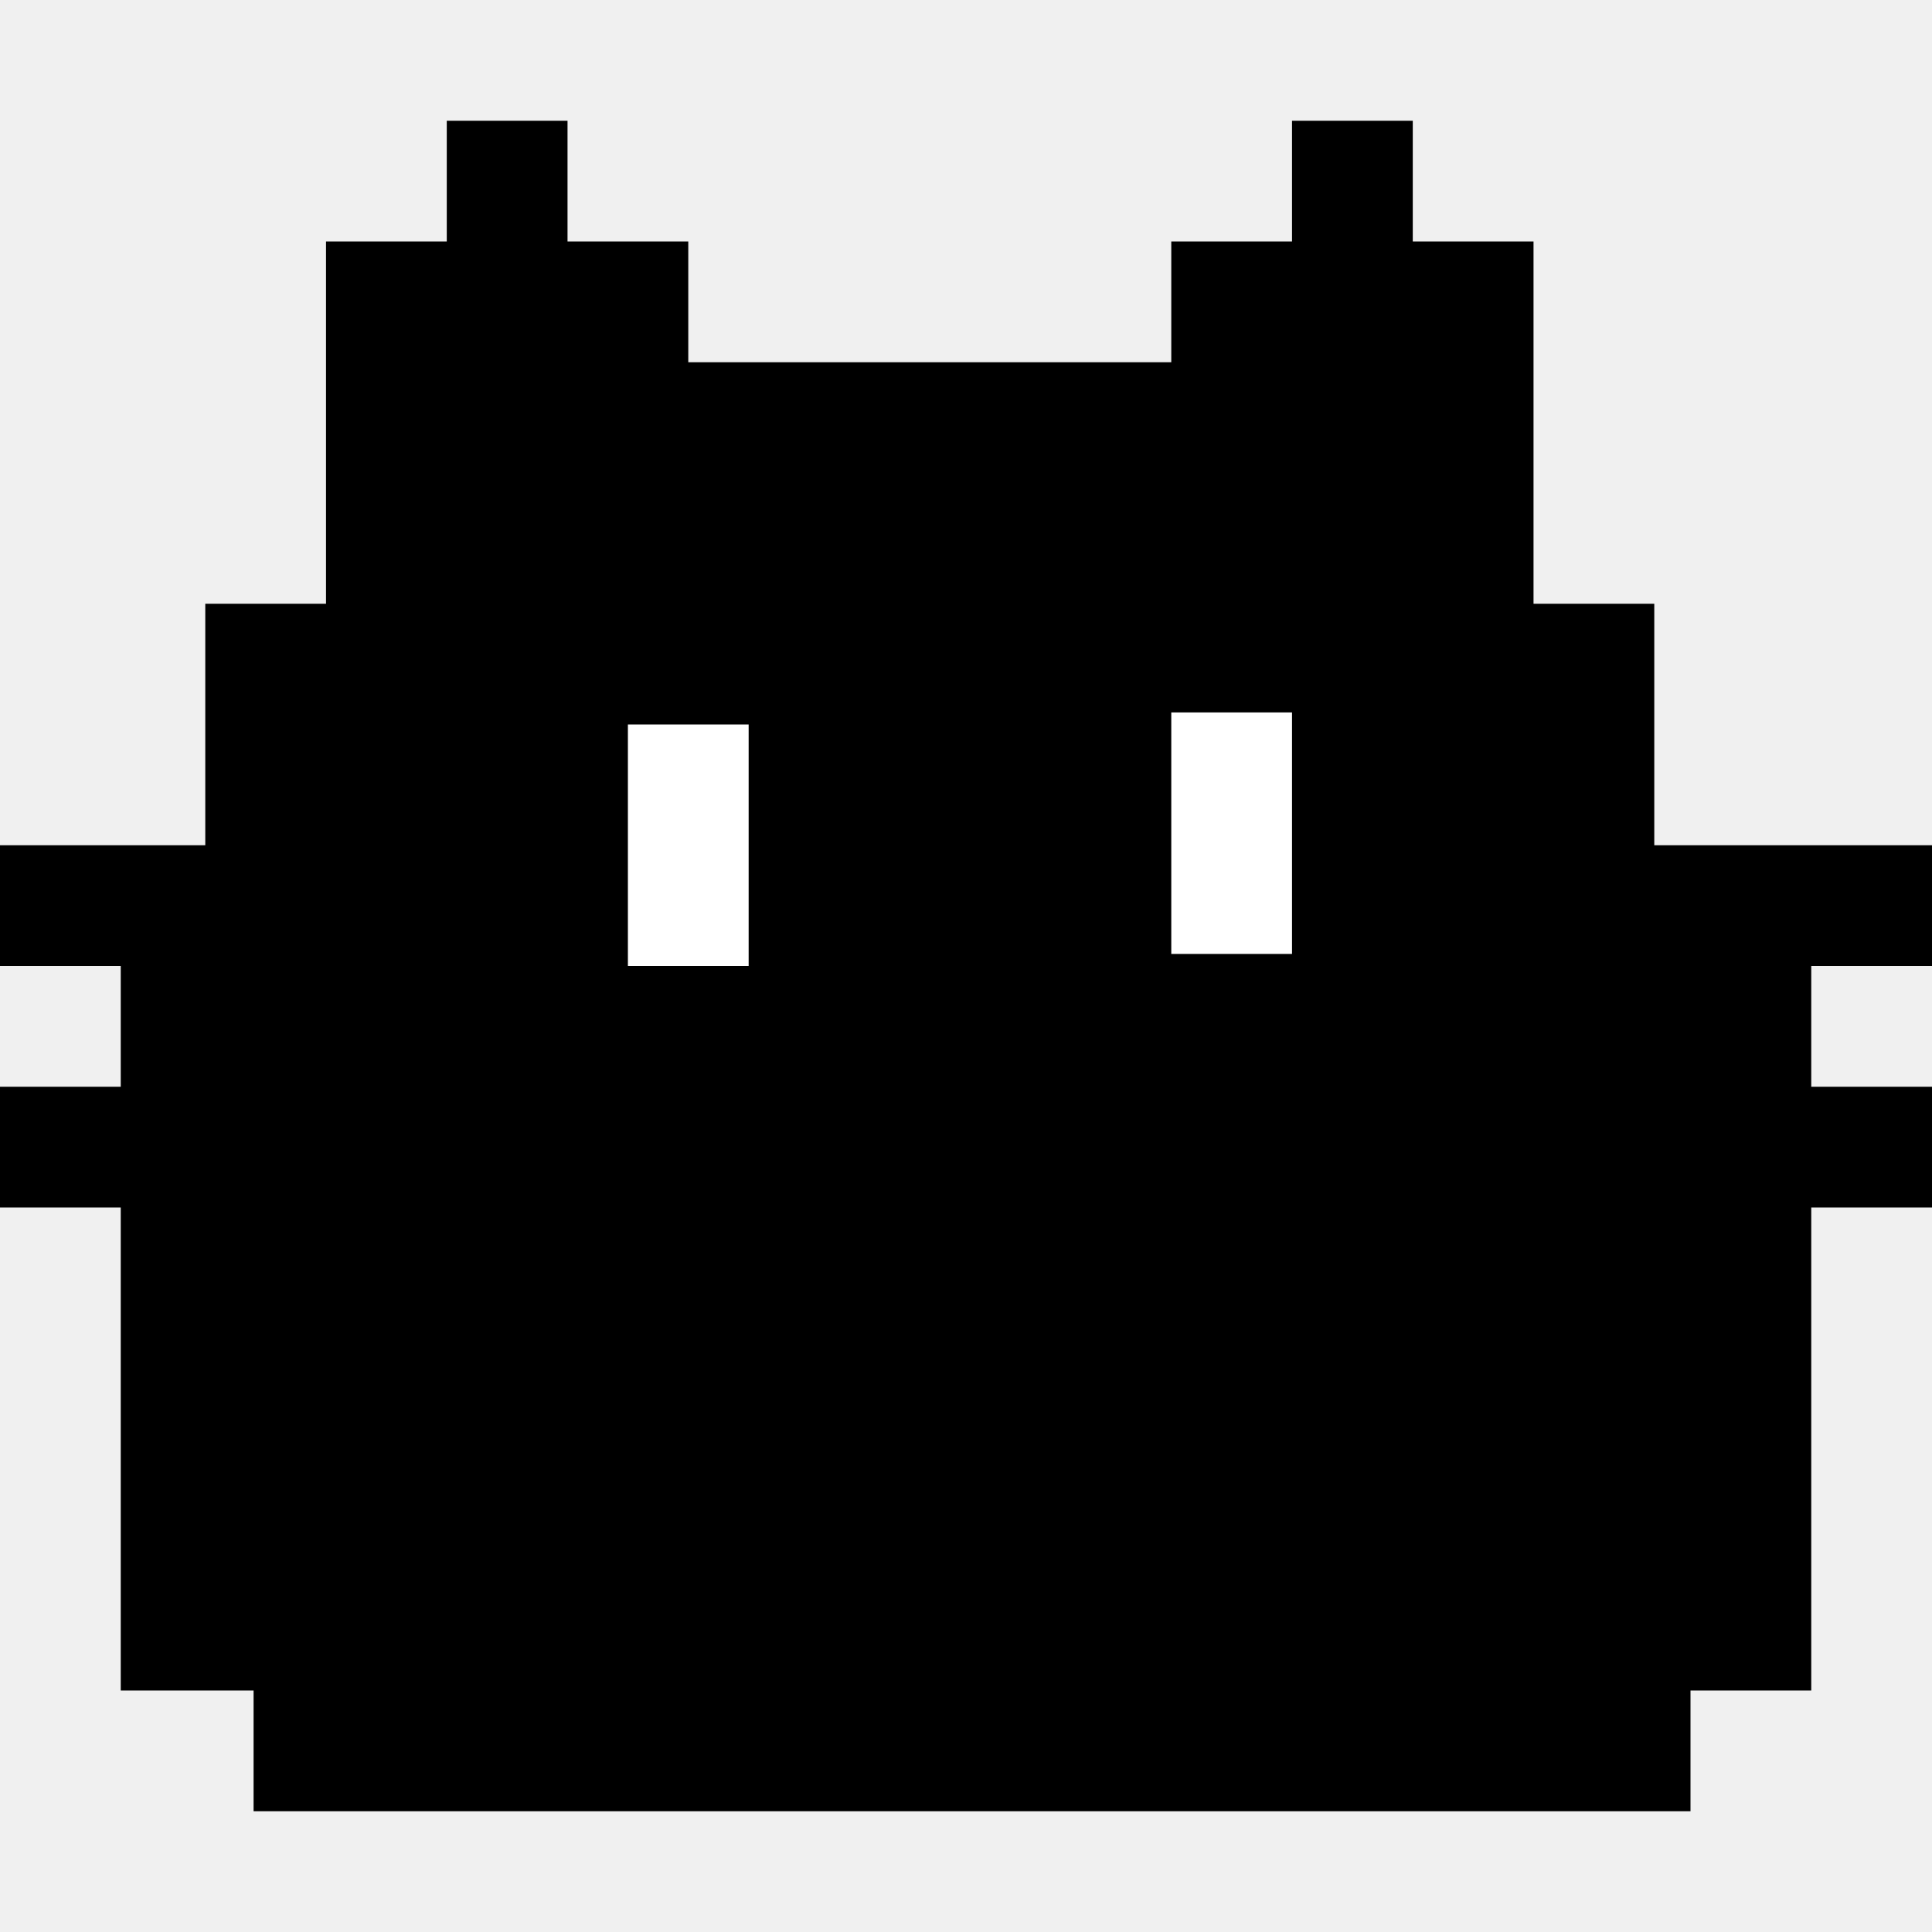
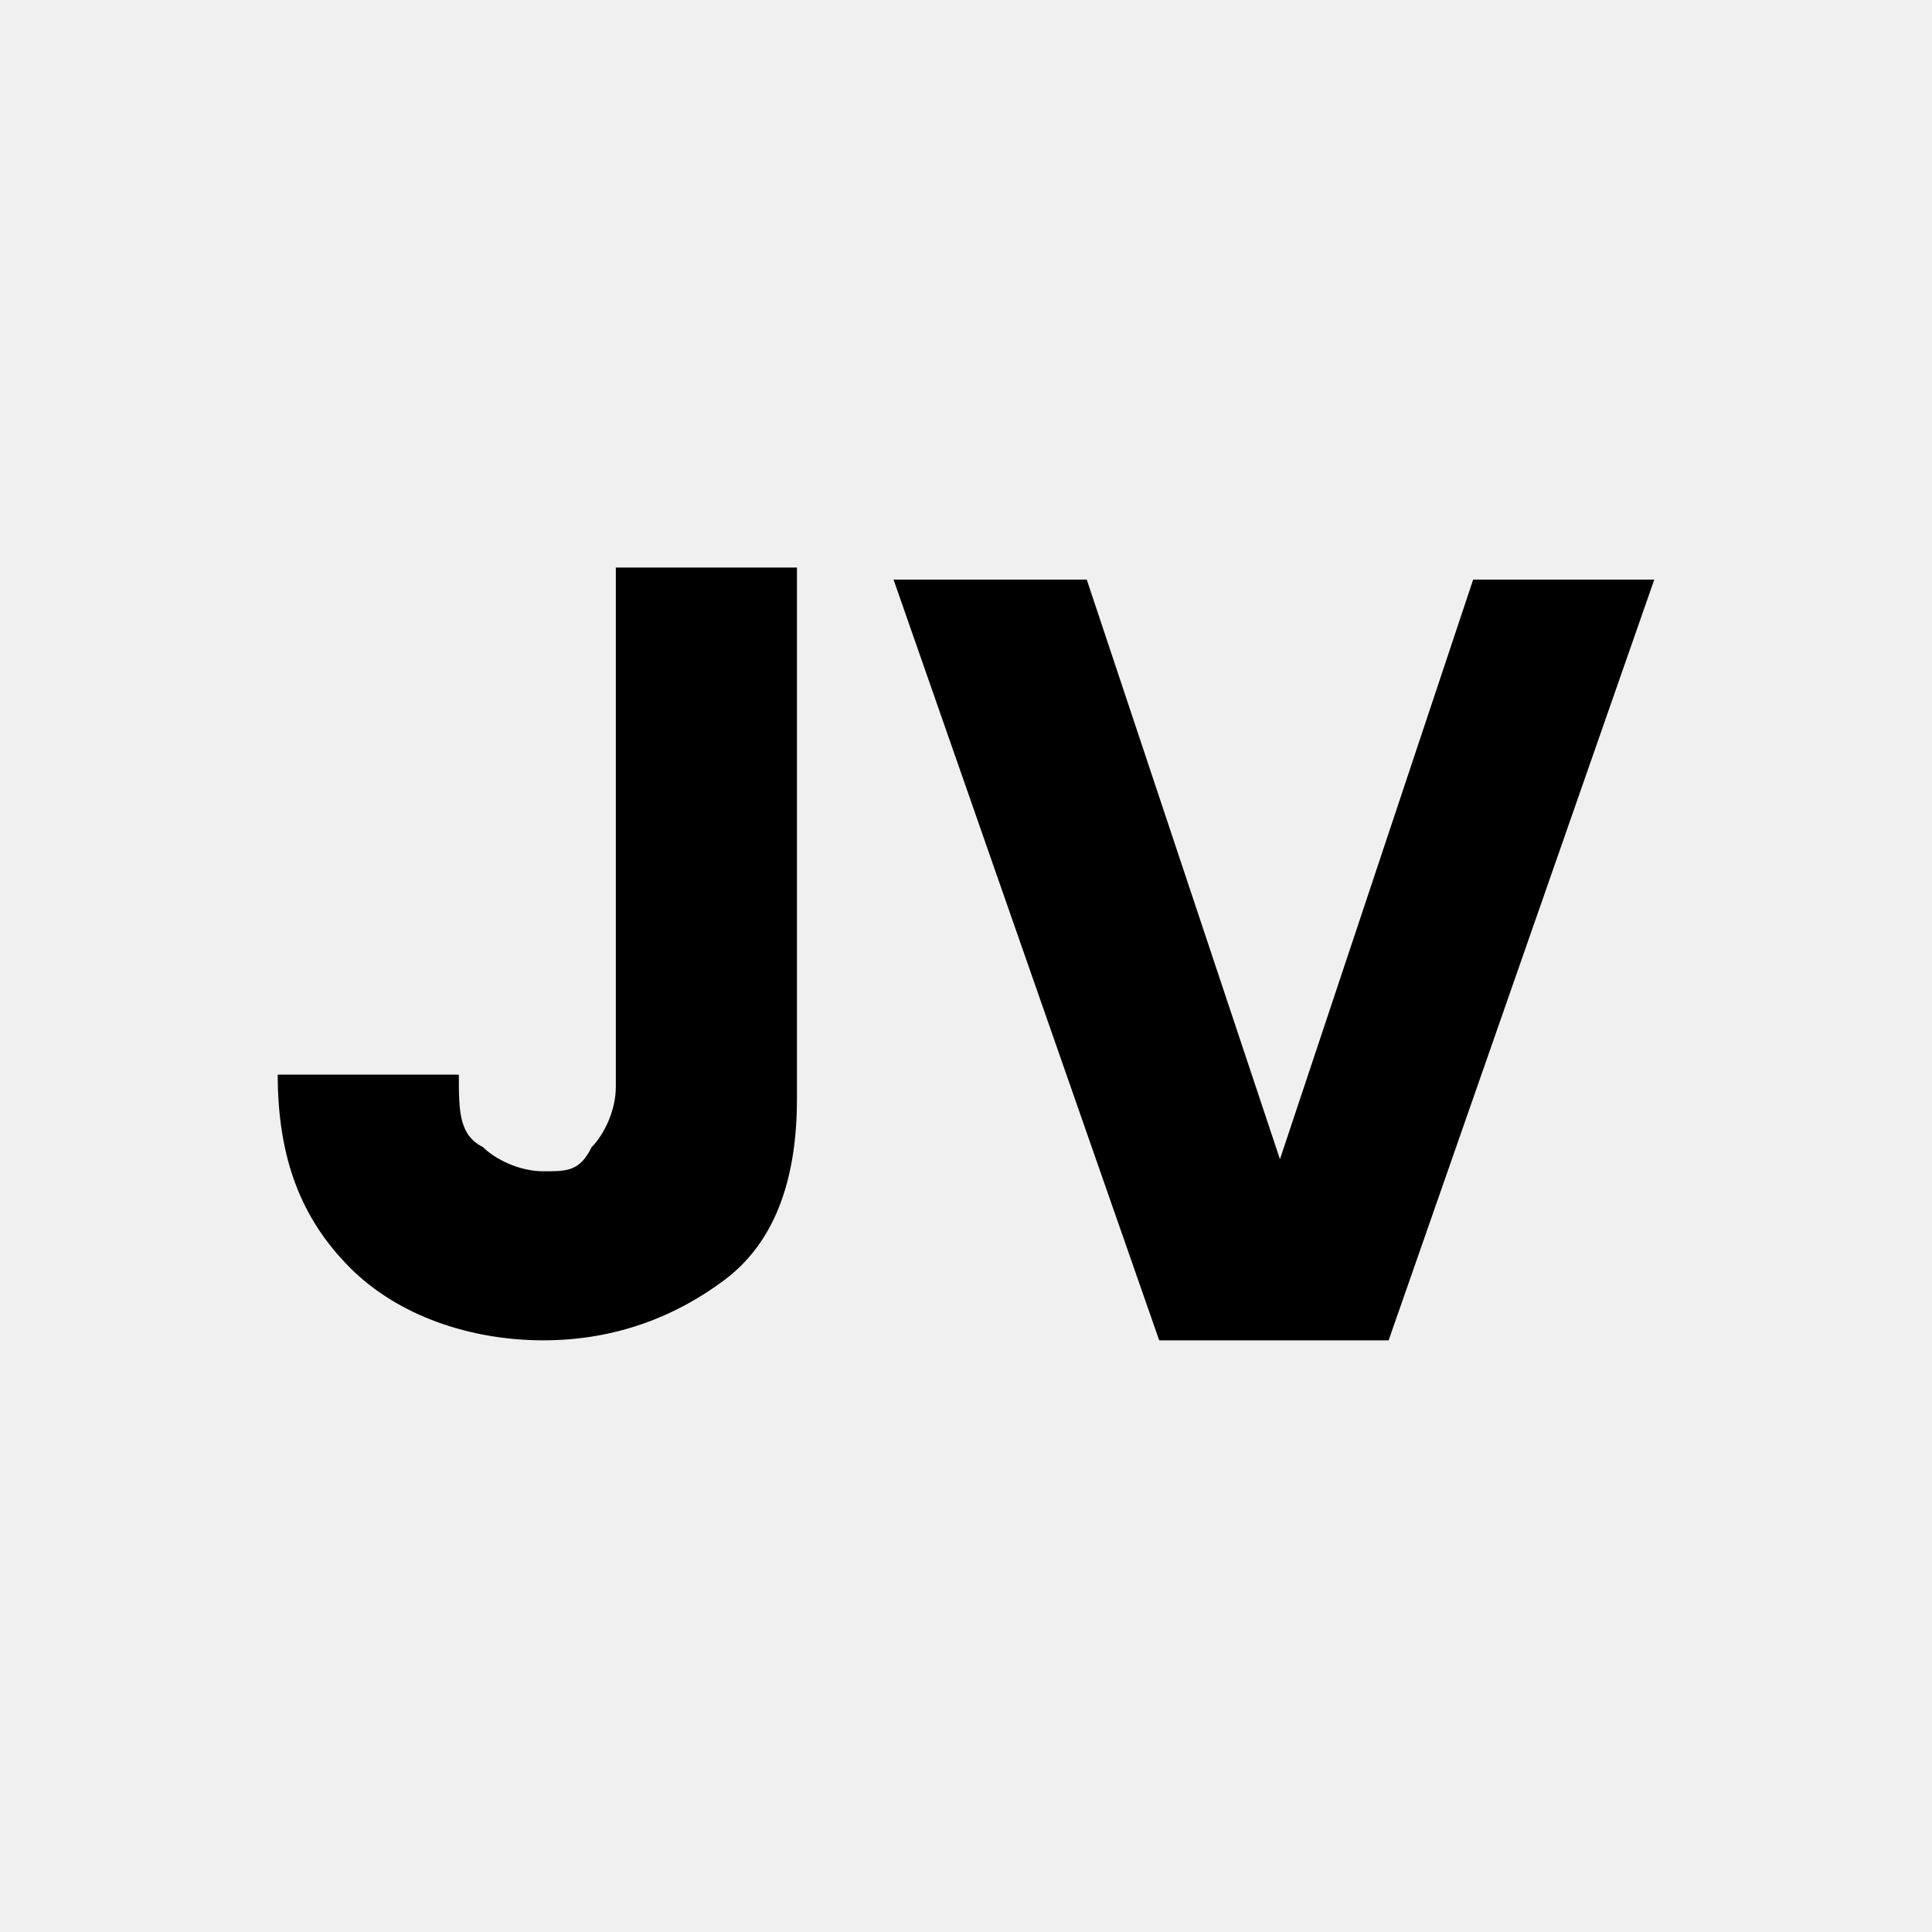
- <svg xmlns="http://www.w3.org/2000/svg" viewBox="0 0 16 16">
-   <style type="text/css">
- 		.st0{fill:#FFFFFF;}
- 	</style>
-   <style type="text/css">
- 		.icon__cat {
- 			fill: #000000;
- 		}
- 		.icon__eyes {
- 			fill: #ffffff;
- 		}
- 		@media (prefers-color-scheme: dark) {
- 			.icon__cat {
- 			fill: #ffffff;
- 			}
- 			.icon__eyes {
- 				fill: #000000;
- 			}
- 		}
- 	</style>
-   <path class="icon__cat" d="M15,8v1h1v1h-1v1v1v1v1h-1v1h0h-1h-1h-1h-1h-1h-1h-1h-1h-1h-1H2.8H2.4H2.1h0v-1H1v-1v-1v-1v-1H0V9h1V8H0V7h1h0.7v-1v-1h1v-1   v-1v-1h1v-1h1v1h1v1h1h1h1h1v-1h1v-1h1v1h1v1v1v1h1v1v1H15h1v1H15z" />
-   <path class="icon__eyes" d="M9.7,5.9h1v1v1h-1V7V5.9z M5.2,7v1h1V7v-1h-1V7z" />
+ <svg xmlns="http://www.w3.org/2000/svg" id="Layer_1" version="1.1" viewBox="0 0 16 16">
+   <path d="M6.6,4.8v4.3c0,.7-.2,1.2-.6,1.5s-.9.5-1.5.5-1.2-.2-1.6-.6c-.4-.4-.6-.9-.6-1.6h1.5c0,.3,0,.5.2.6.1.1.3.2.5.2s.3,0,.4-.2c.1-.1.2-.3.2-.5v-4.3h1.5Z" />
+   <path d="M13.7,4.8l-2.2,6.3h-1.9l-2.2-6.3h1.6l1.6,4.8,1.6-4.8h1.6Z" />
</svg>
